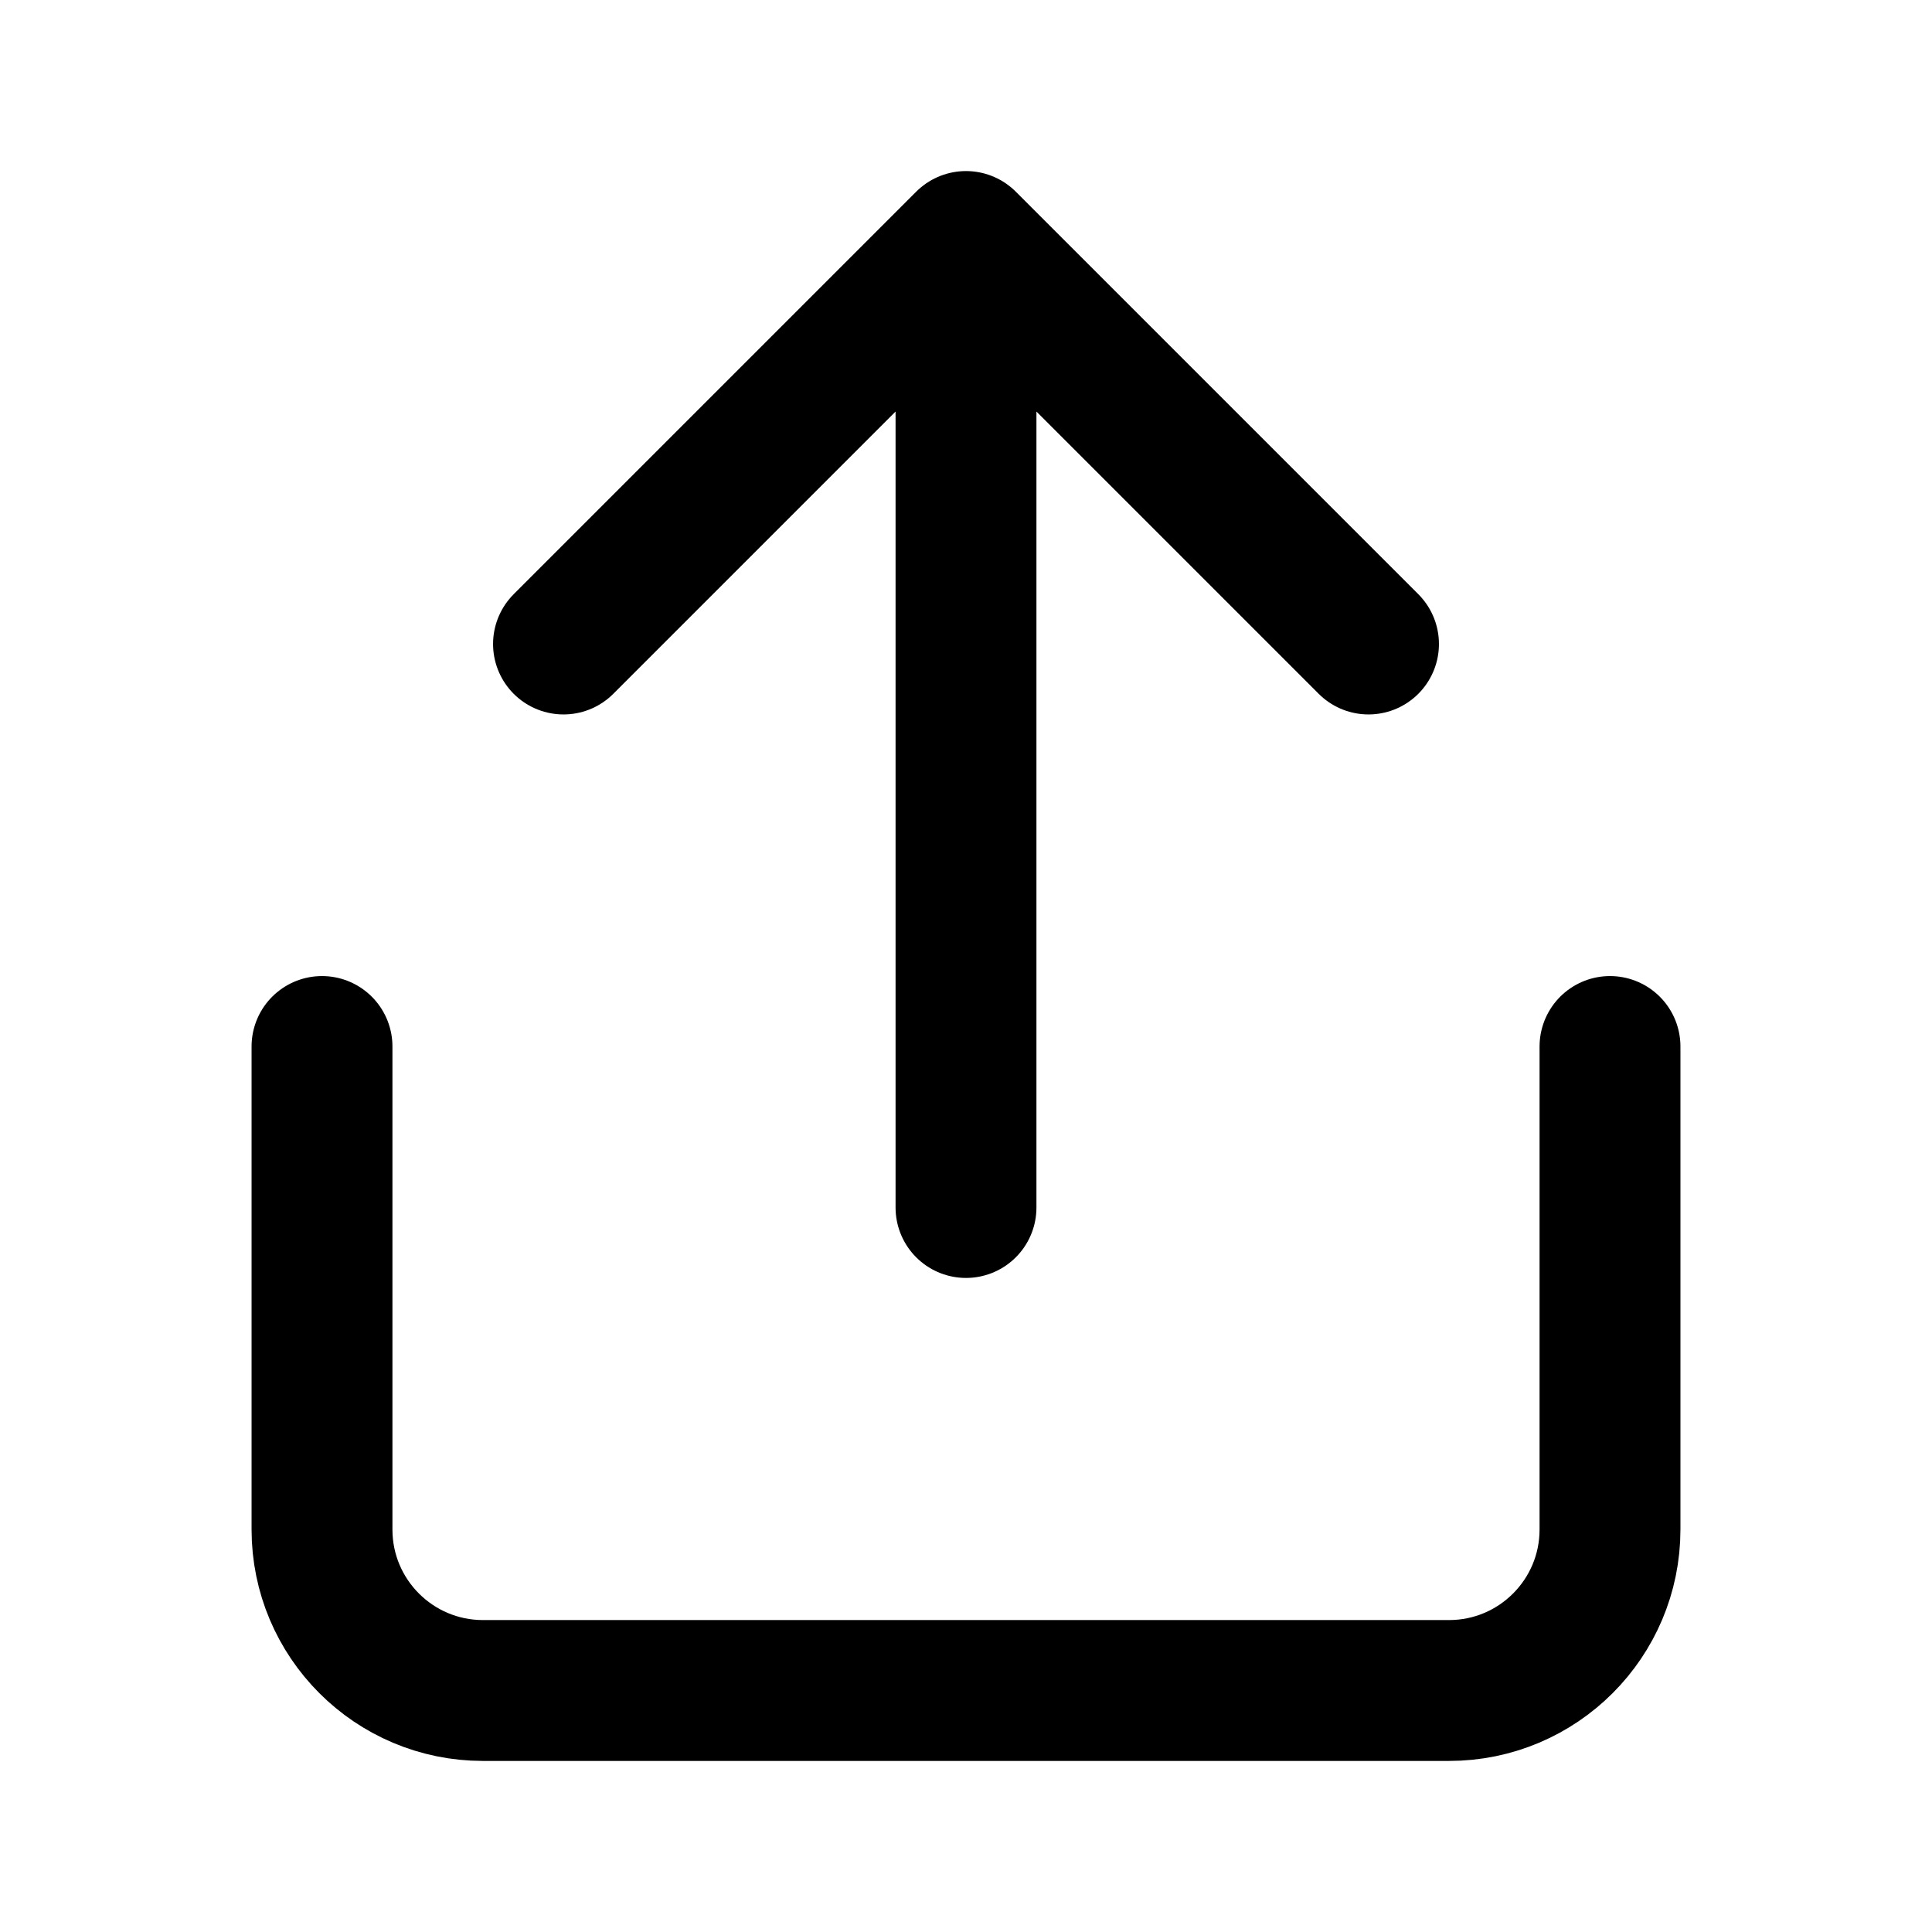
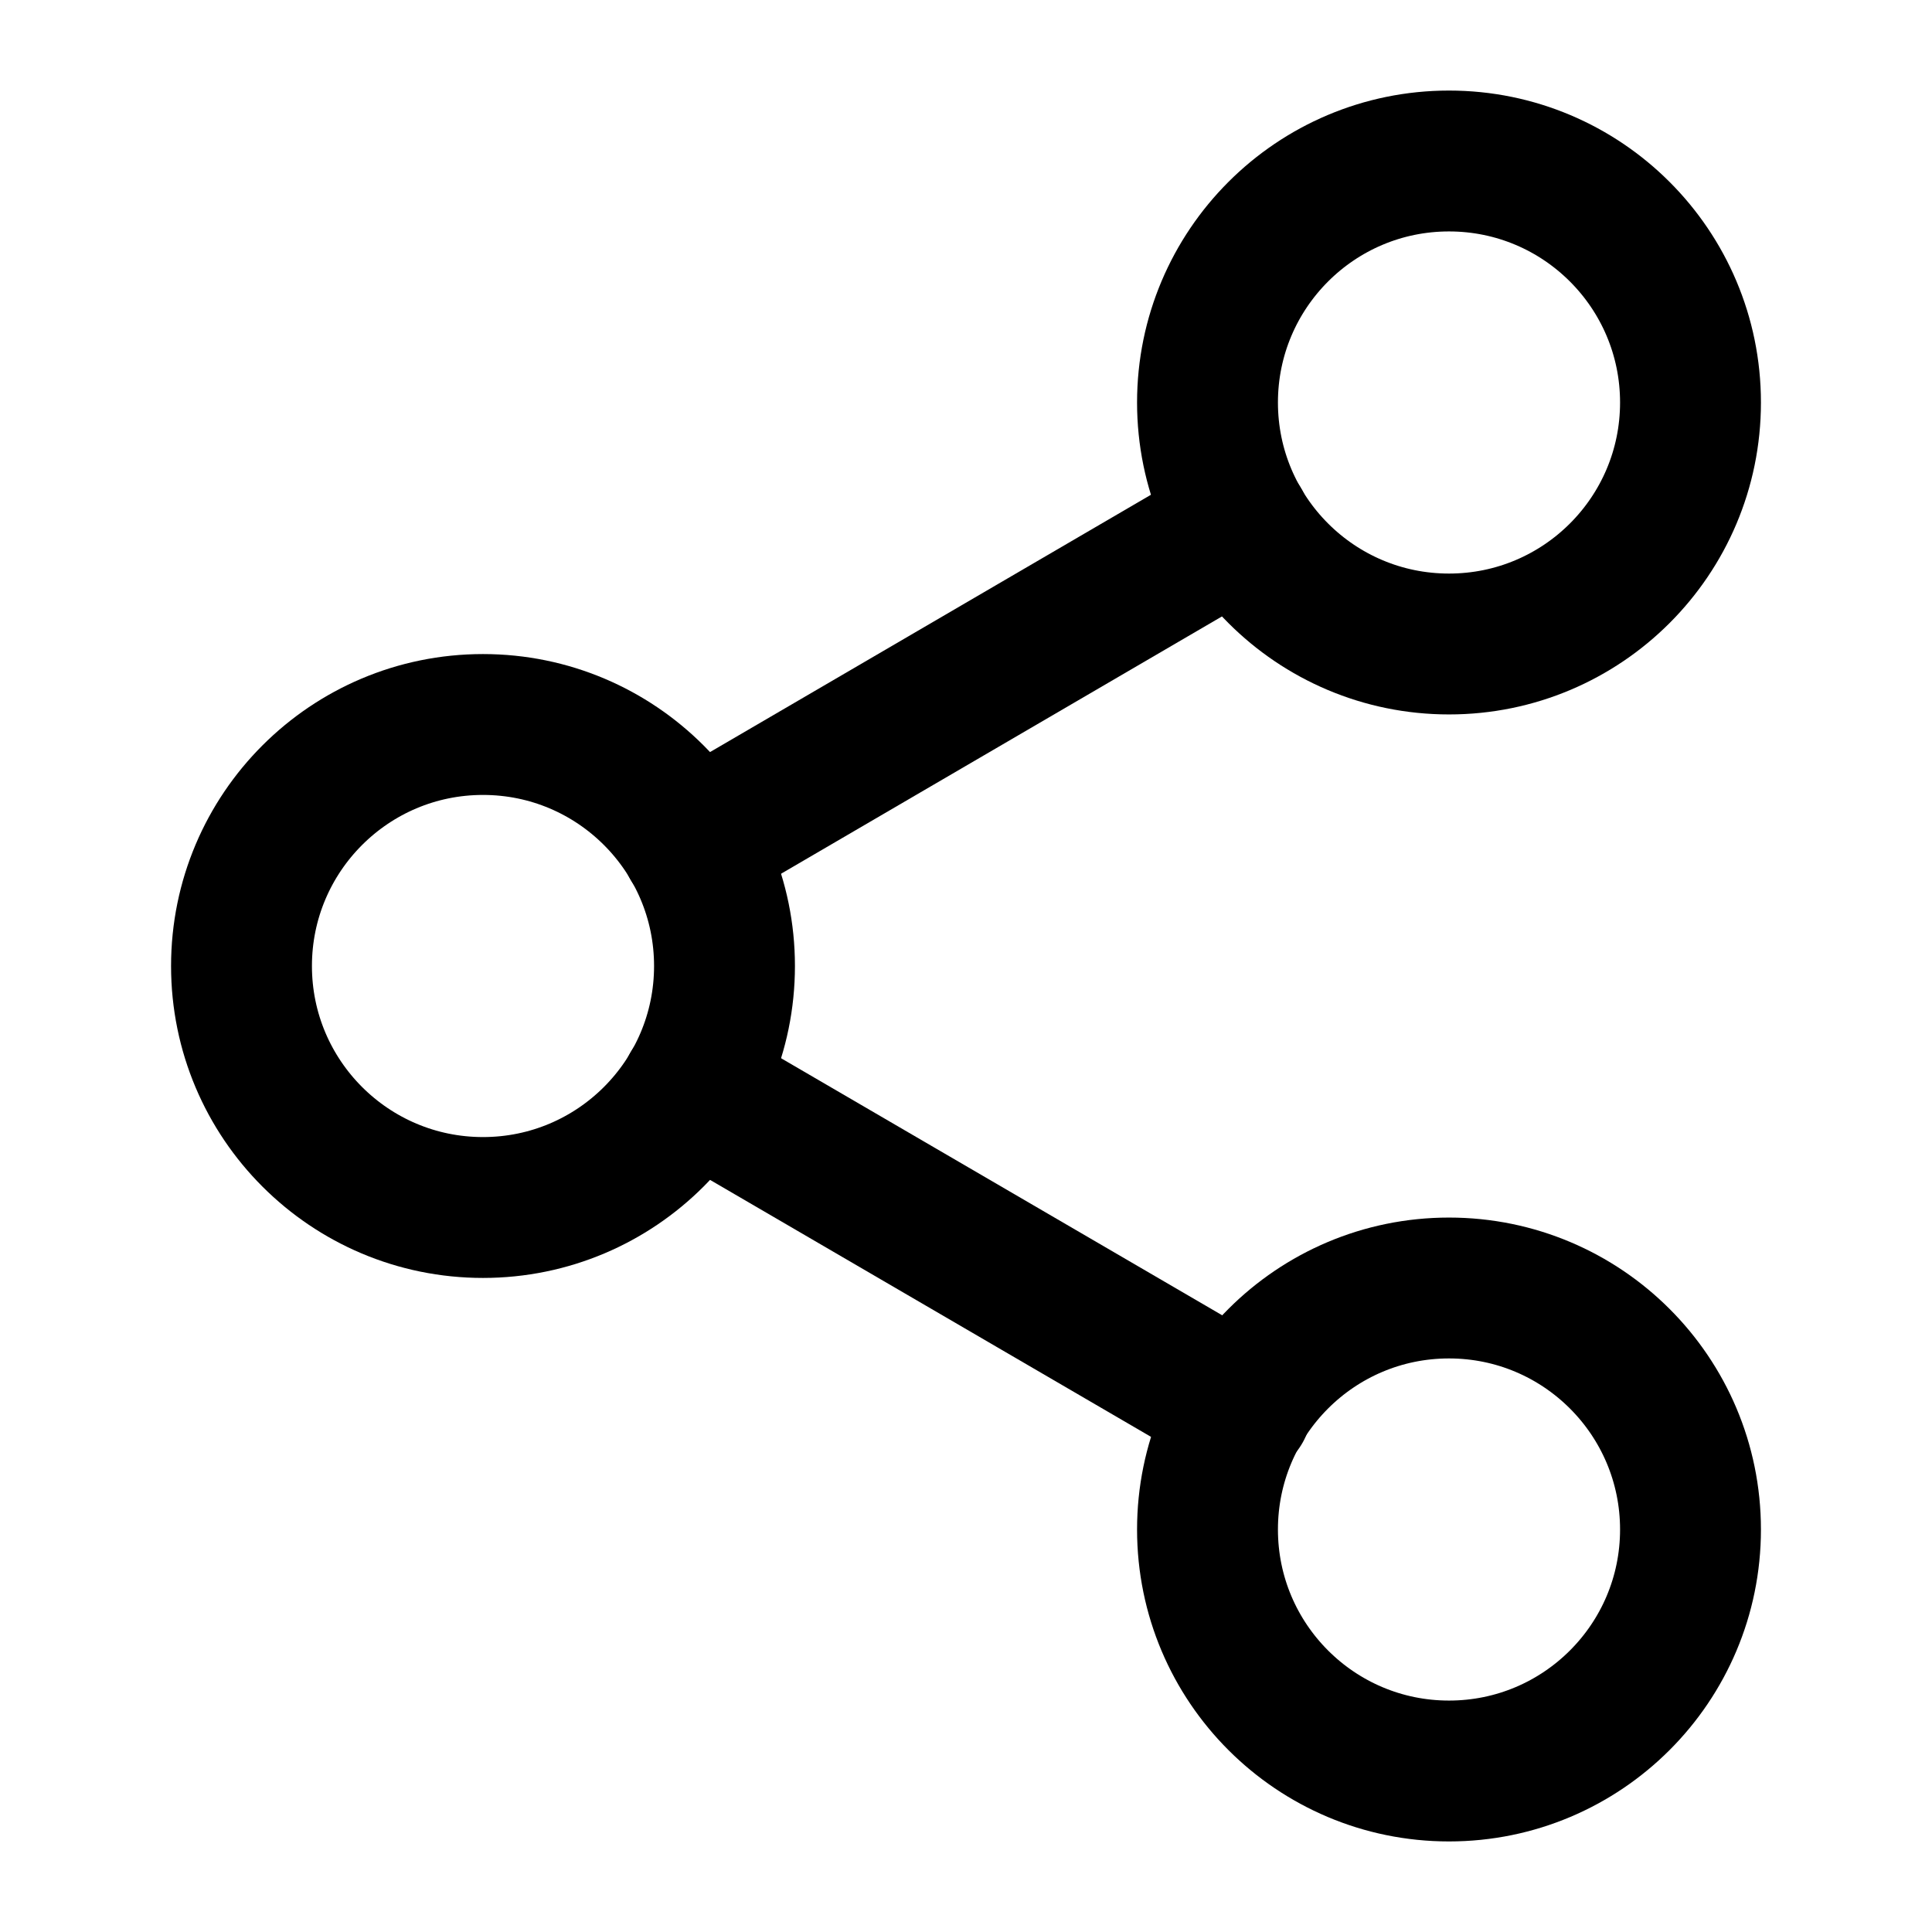
- <svg xmlns="http://www.w3.org/2000/svg" width="24" height="24" viewBox="0 0 24 24" fill="none" stroke="#000000" stroke-width="1.75" stroke-linecap="round" stroke-linejoin="round">
-   <path d="M12 15V3M7 8l5-5 5 5M4 13v6a2 2 0 0 0 2 2h12a2 2 0 0 0 2-2v-6" />
+ <svg xmlns="http://www.w3.org/2000/svg" width="24" height="24" viewBox="0 0 24 24" stroke="#000000" stroke-width="1.75" stroke-linecap="round" stroke-linejoin="round" fill="none">
+   <circle cx="18" cy="5" r="3" />
+   <circle cx="6" cy="12" r="3" />
+   <circle cx="18" cy="19" r="3" />
+   <line x1="8.59" x2="15.42" y1="13.51" y2="17.49" />
+   <line x1="15.41" x2="8.59" y1="6.51" y2="10.49" />
</svg>
